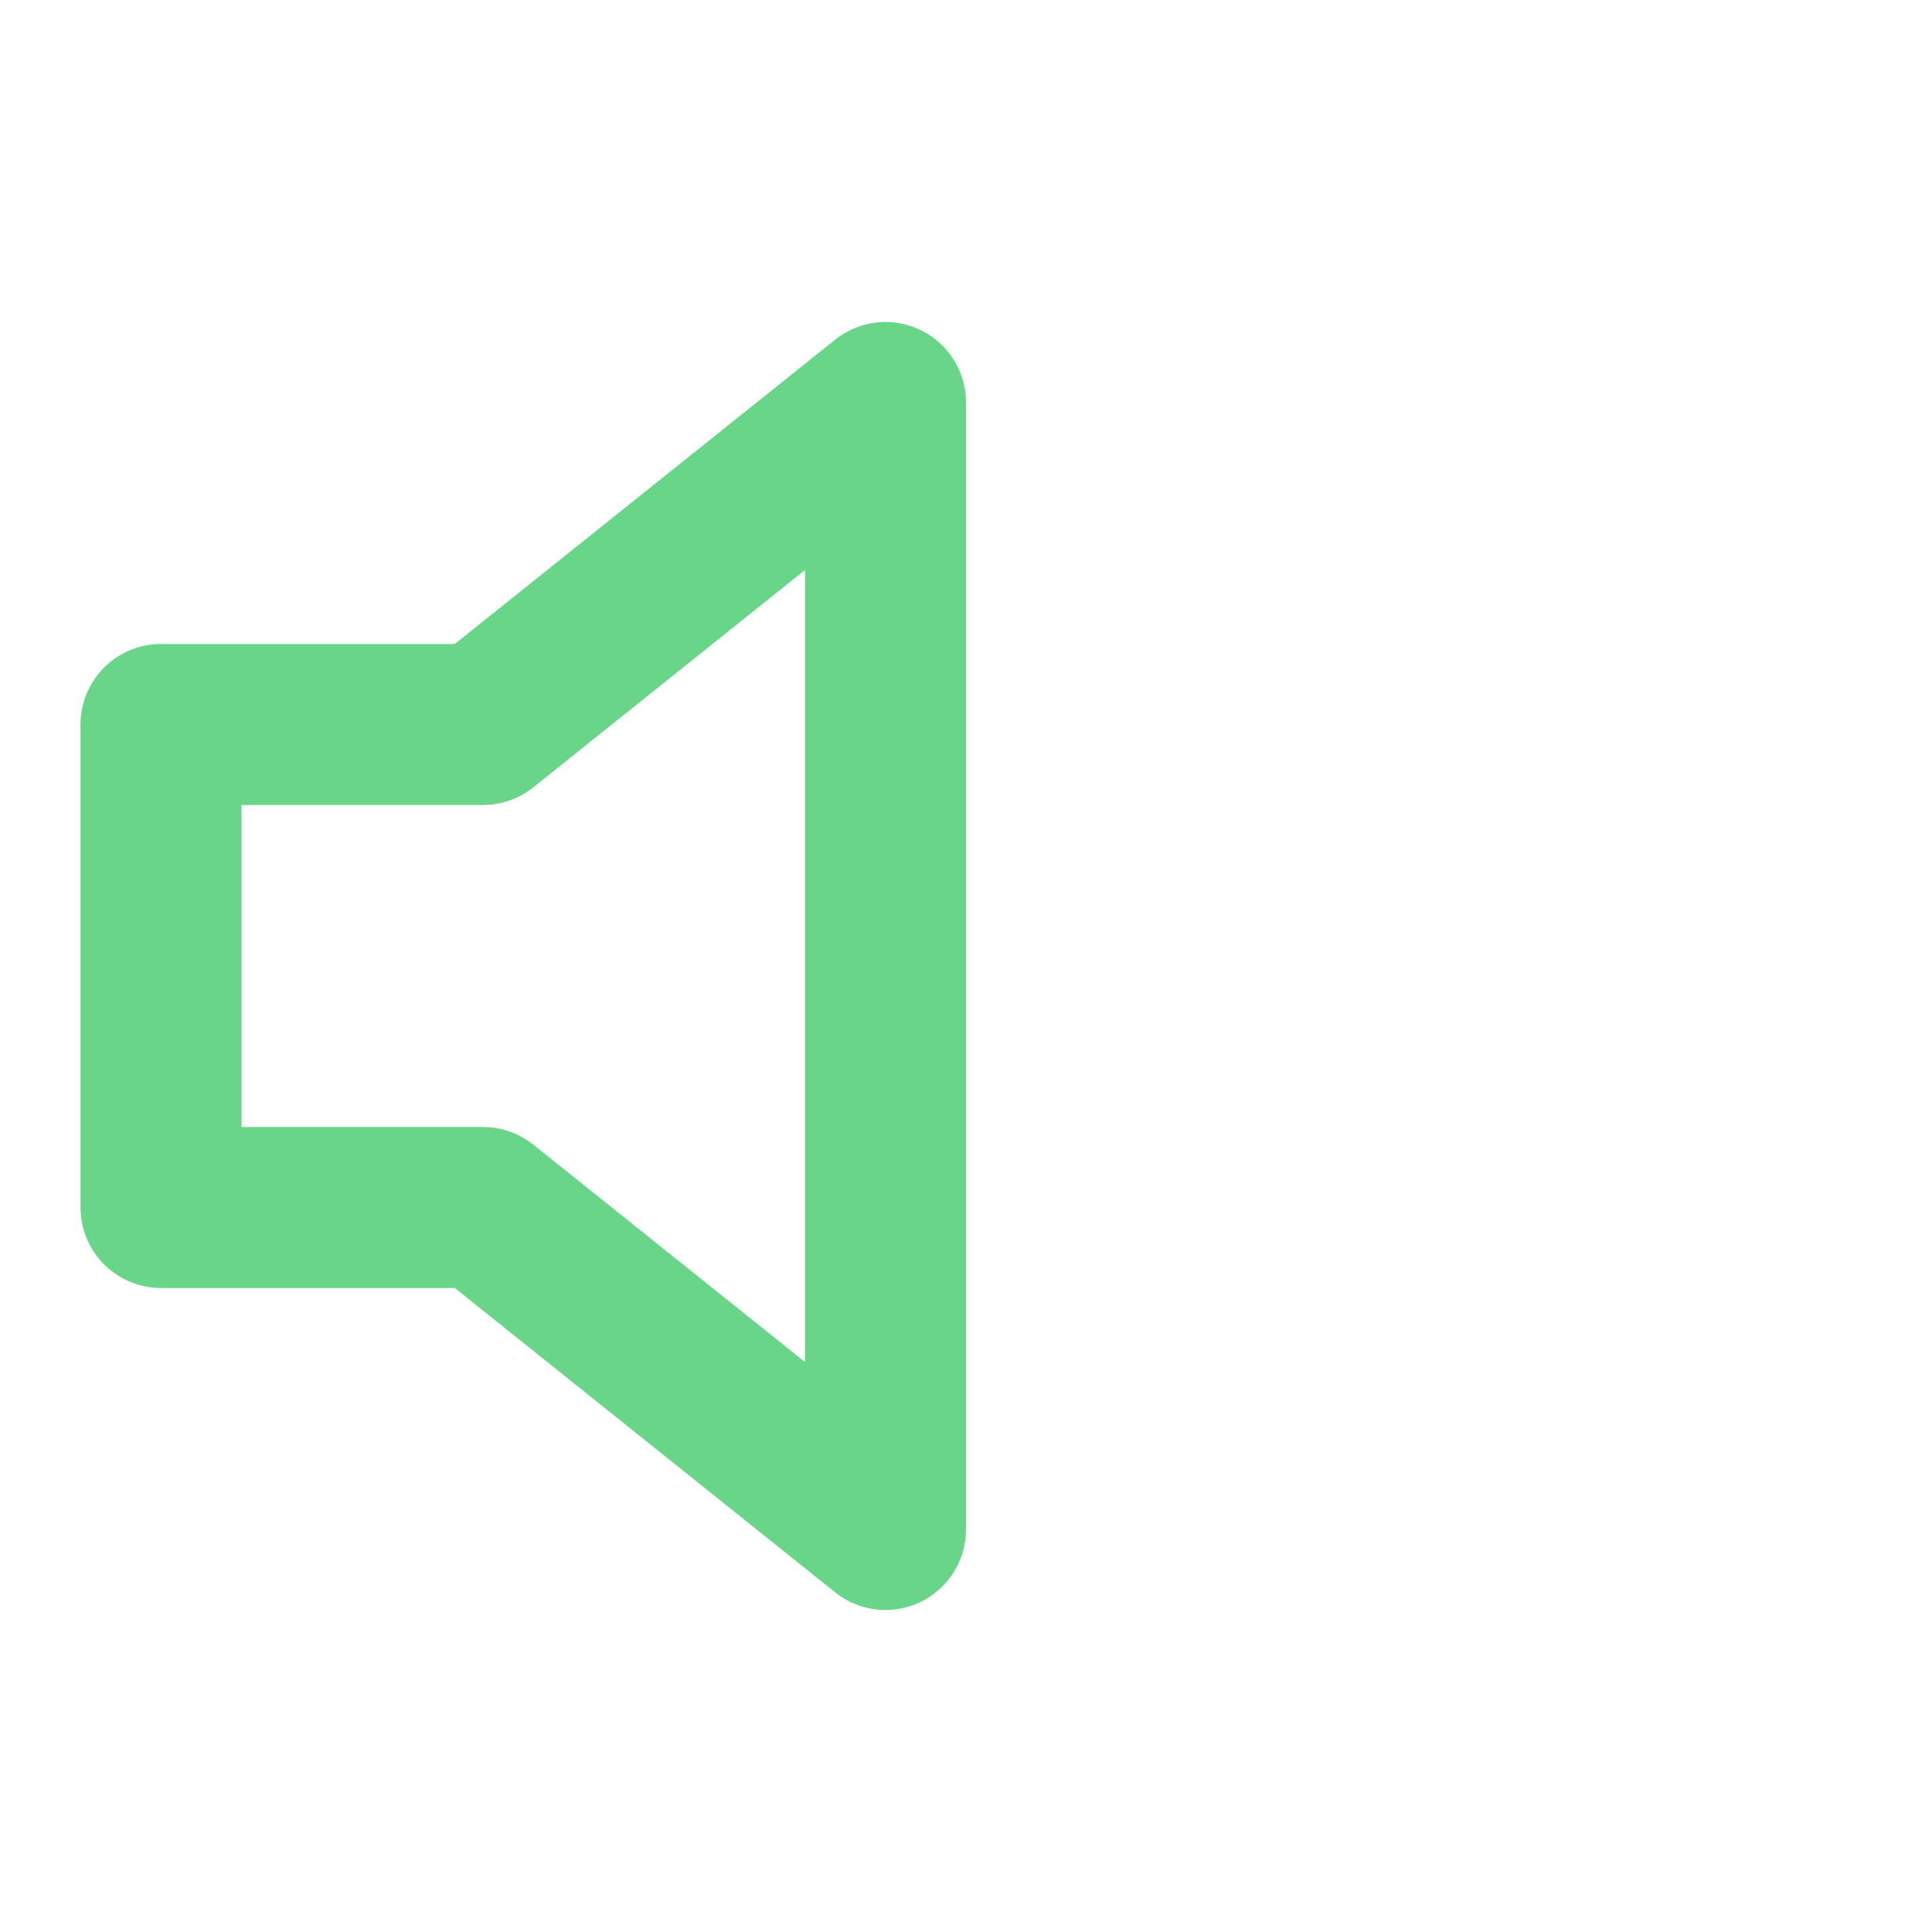
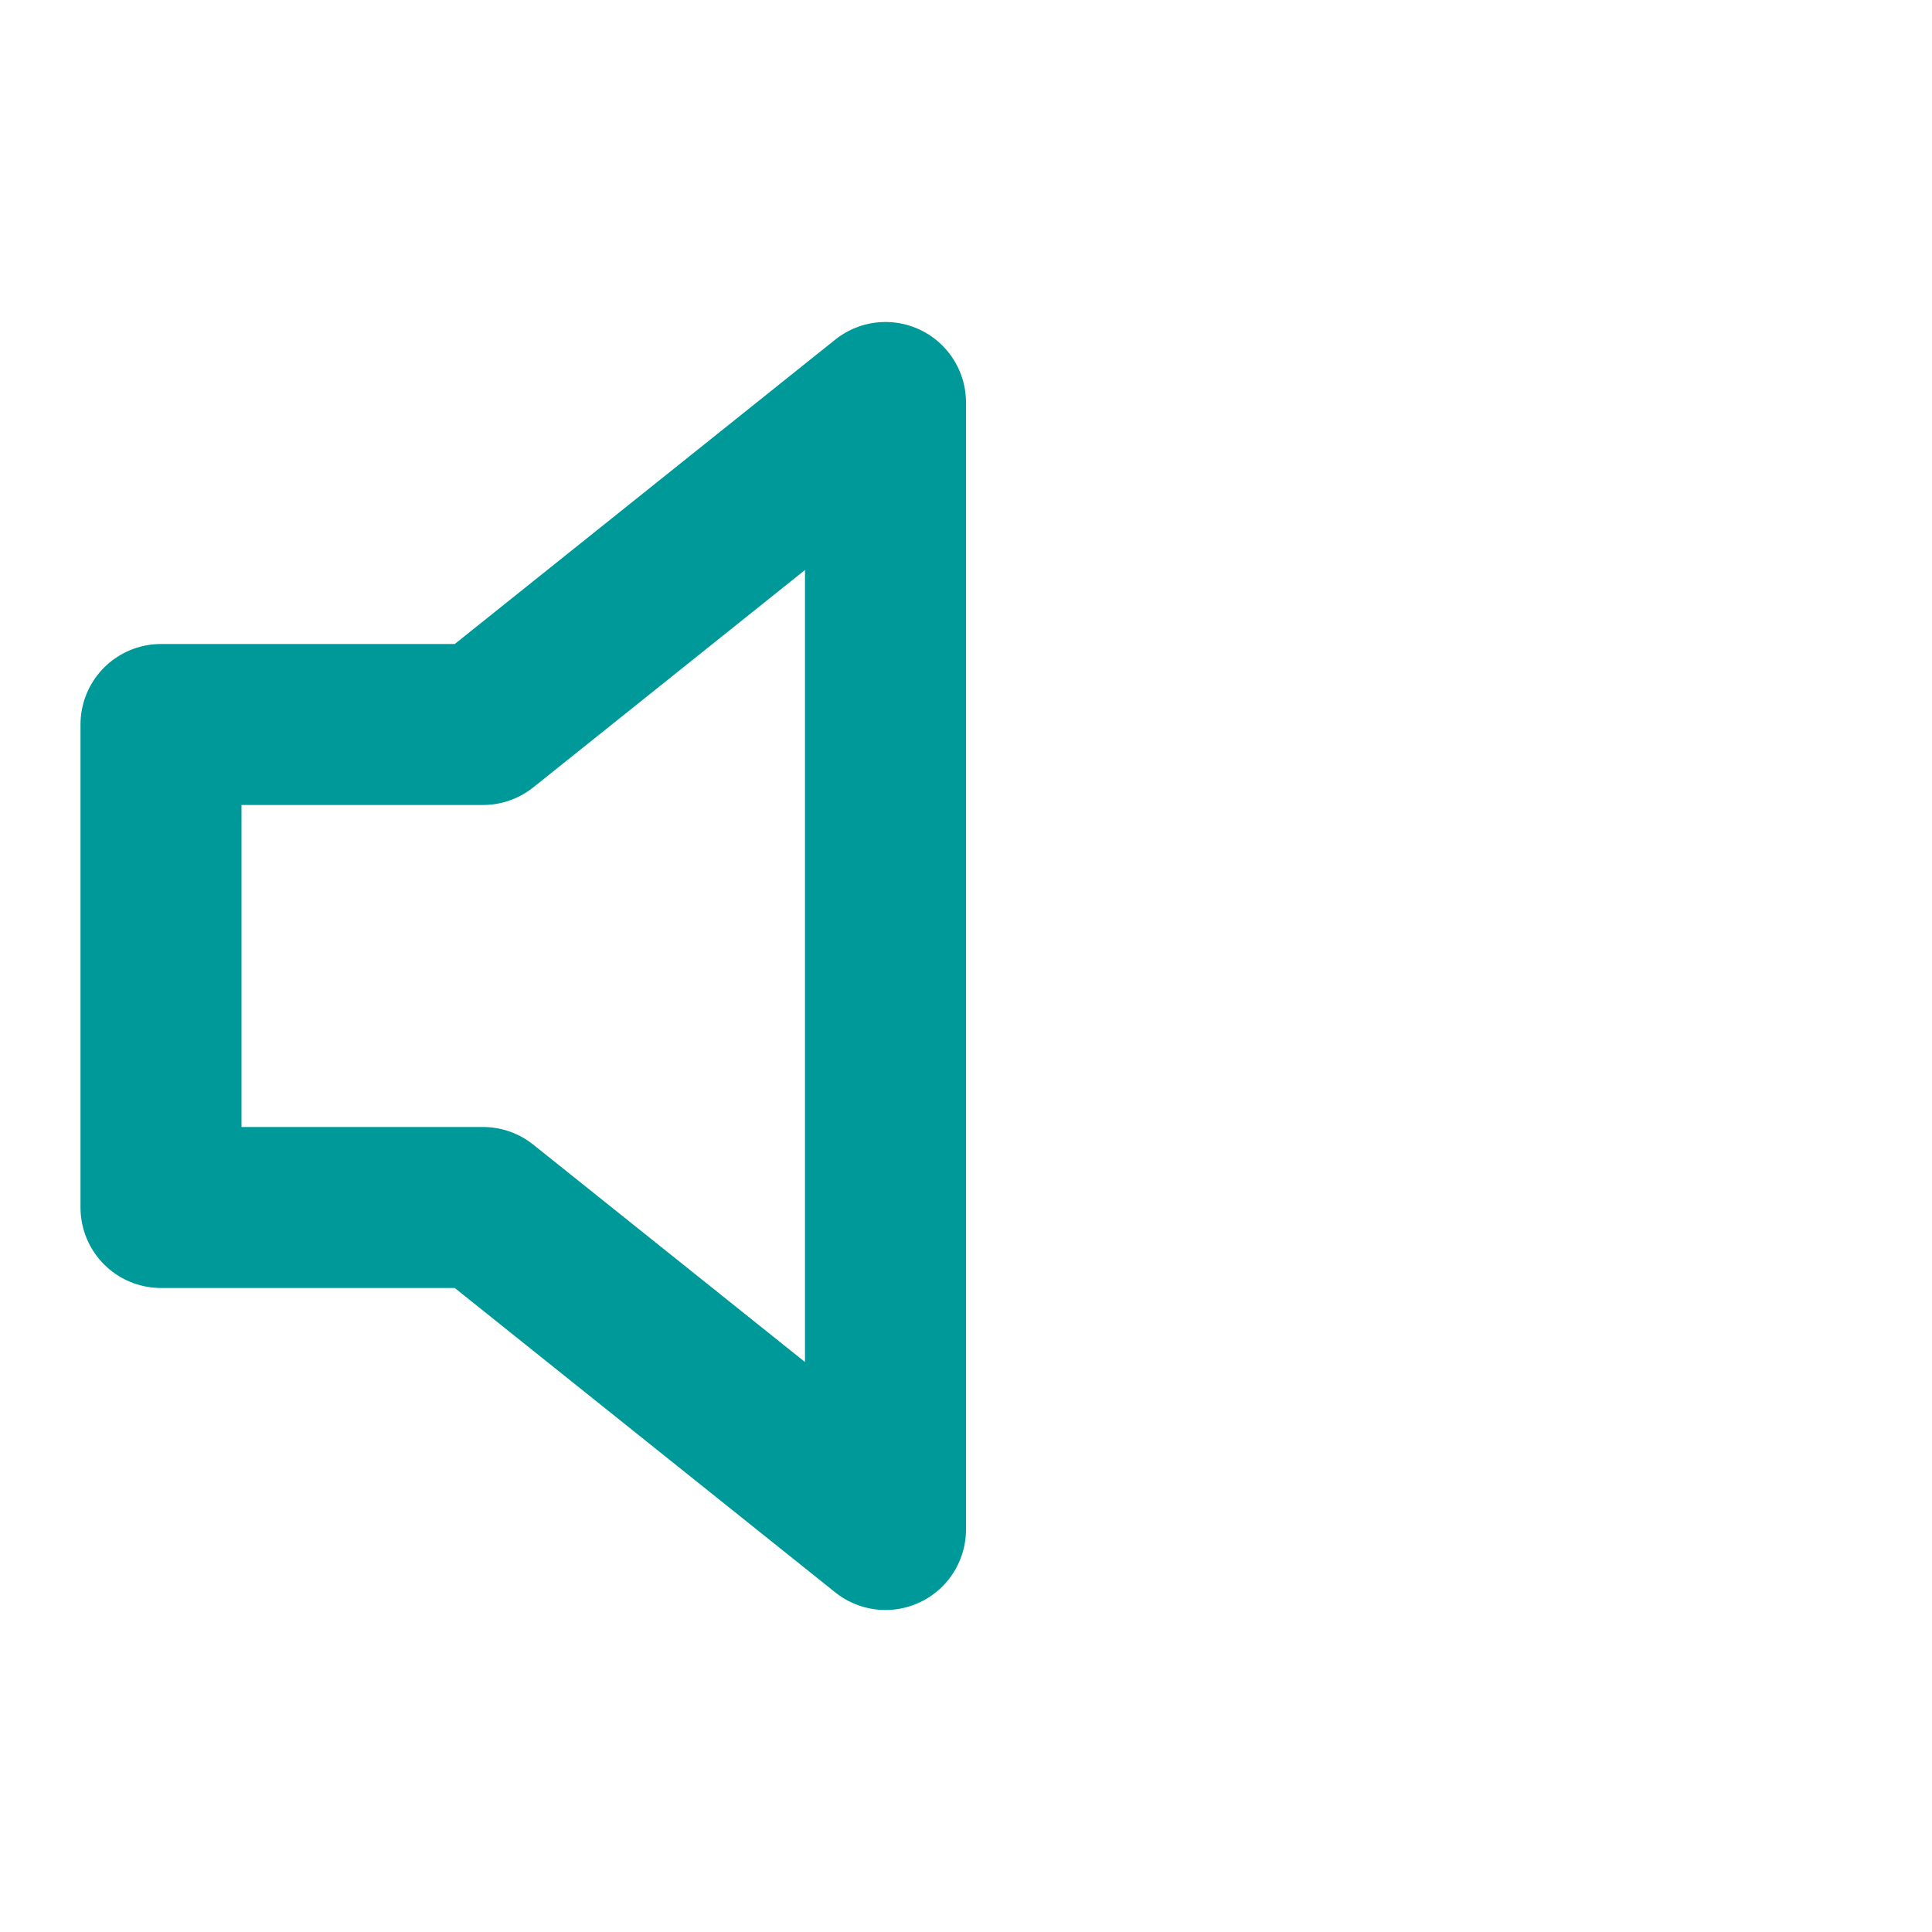
- <svg xmlns="http://www.w3.org/2000/svg" width="36" height="36" viewBox="0 0 24 24" fill="none" stroke="#69d588" stroke-width="2" stroke-linecap="round" stroke-linejoin="round" class="feather feather-volume">
+ <svg xmlns="http://www.w3.org/2000/svg" width="36" height="36" viewBox="0 0 24 24" fill="none" stroke="#009999" stroke-width="2" stroke-linecap="round" stroke-linejoin="round" class="feather feather-volume">
  <polygon points="11 5 6 9 2 9 2 15 6 15 11 19 11 5" />
</svg>
